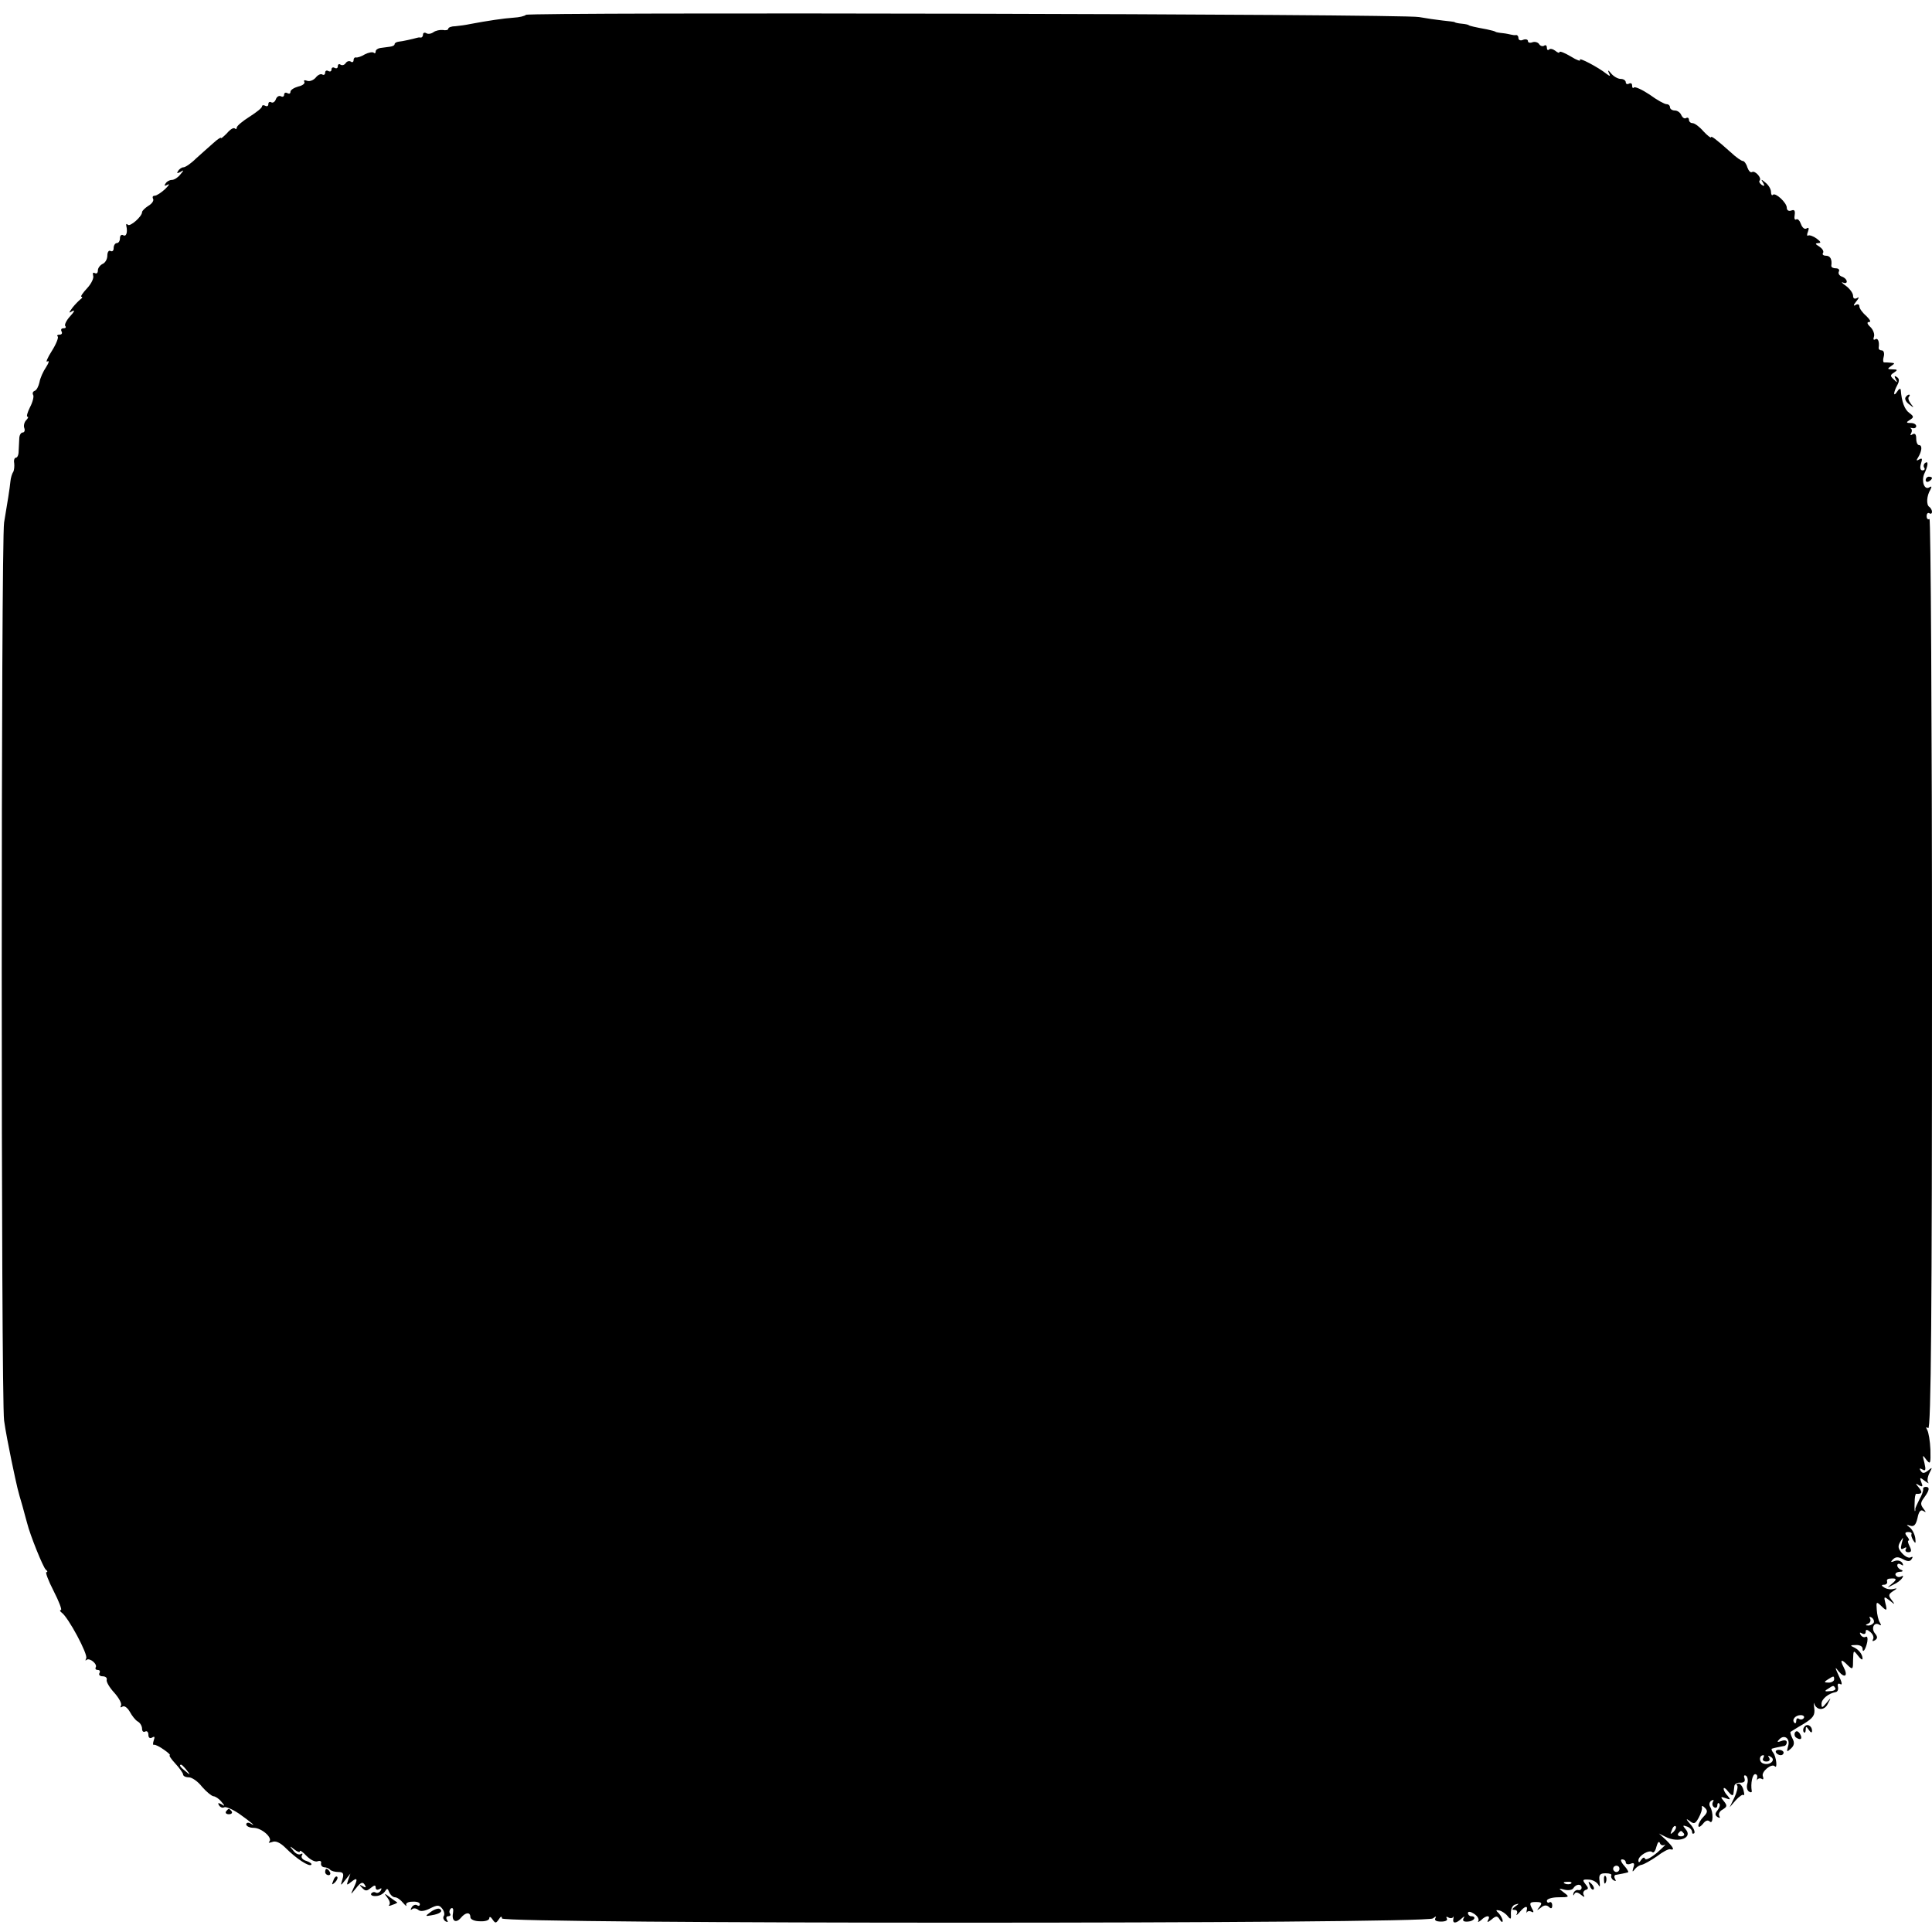
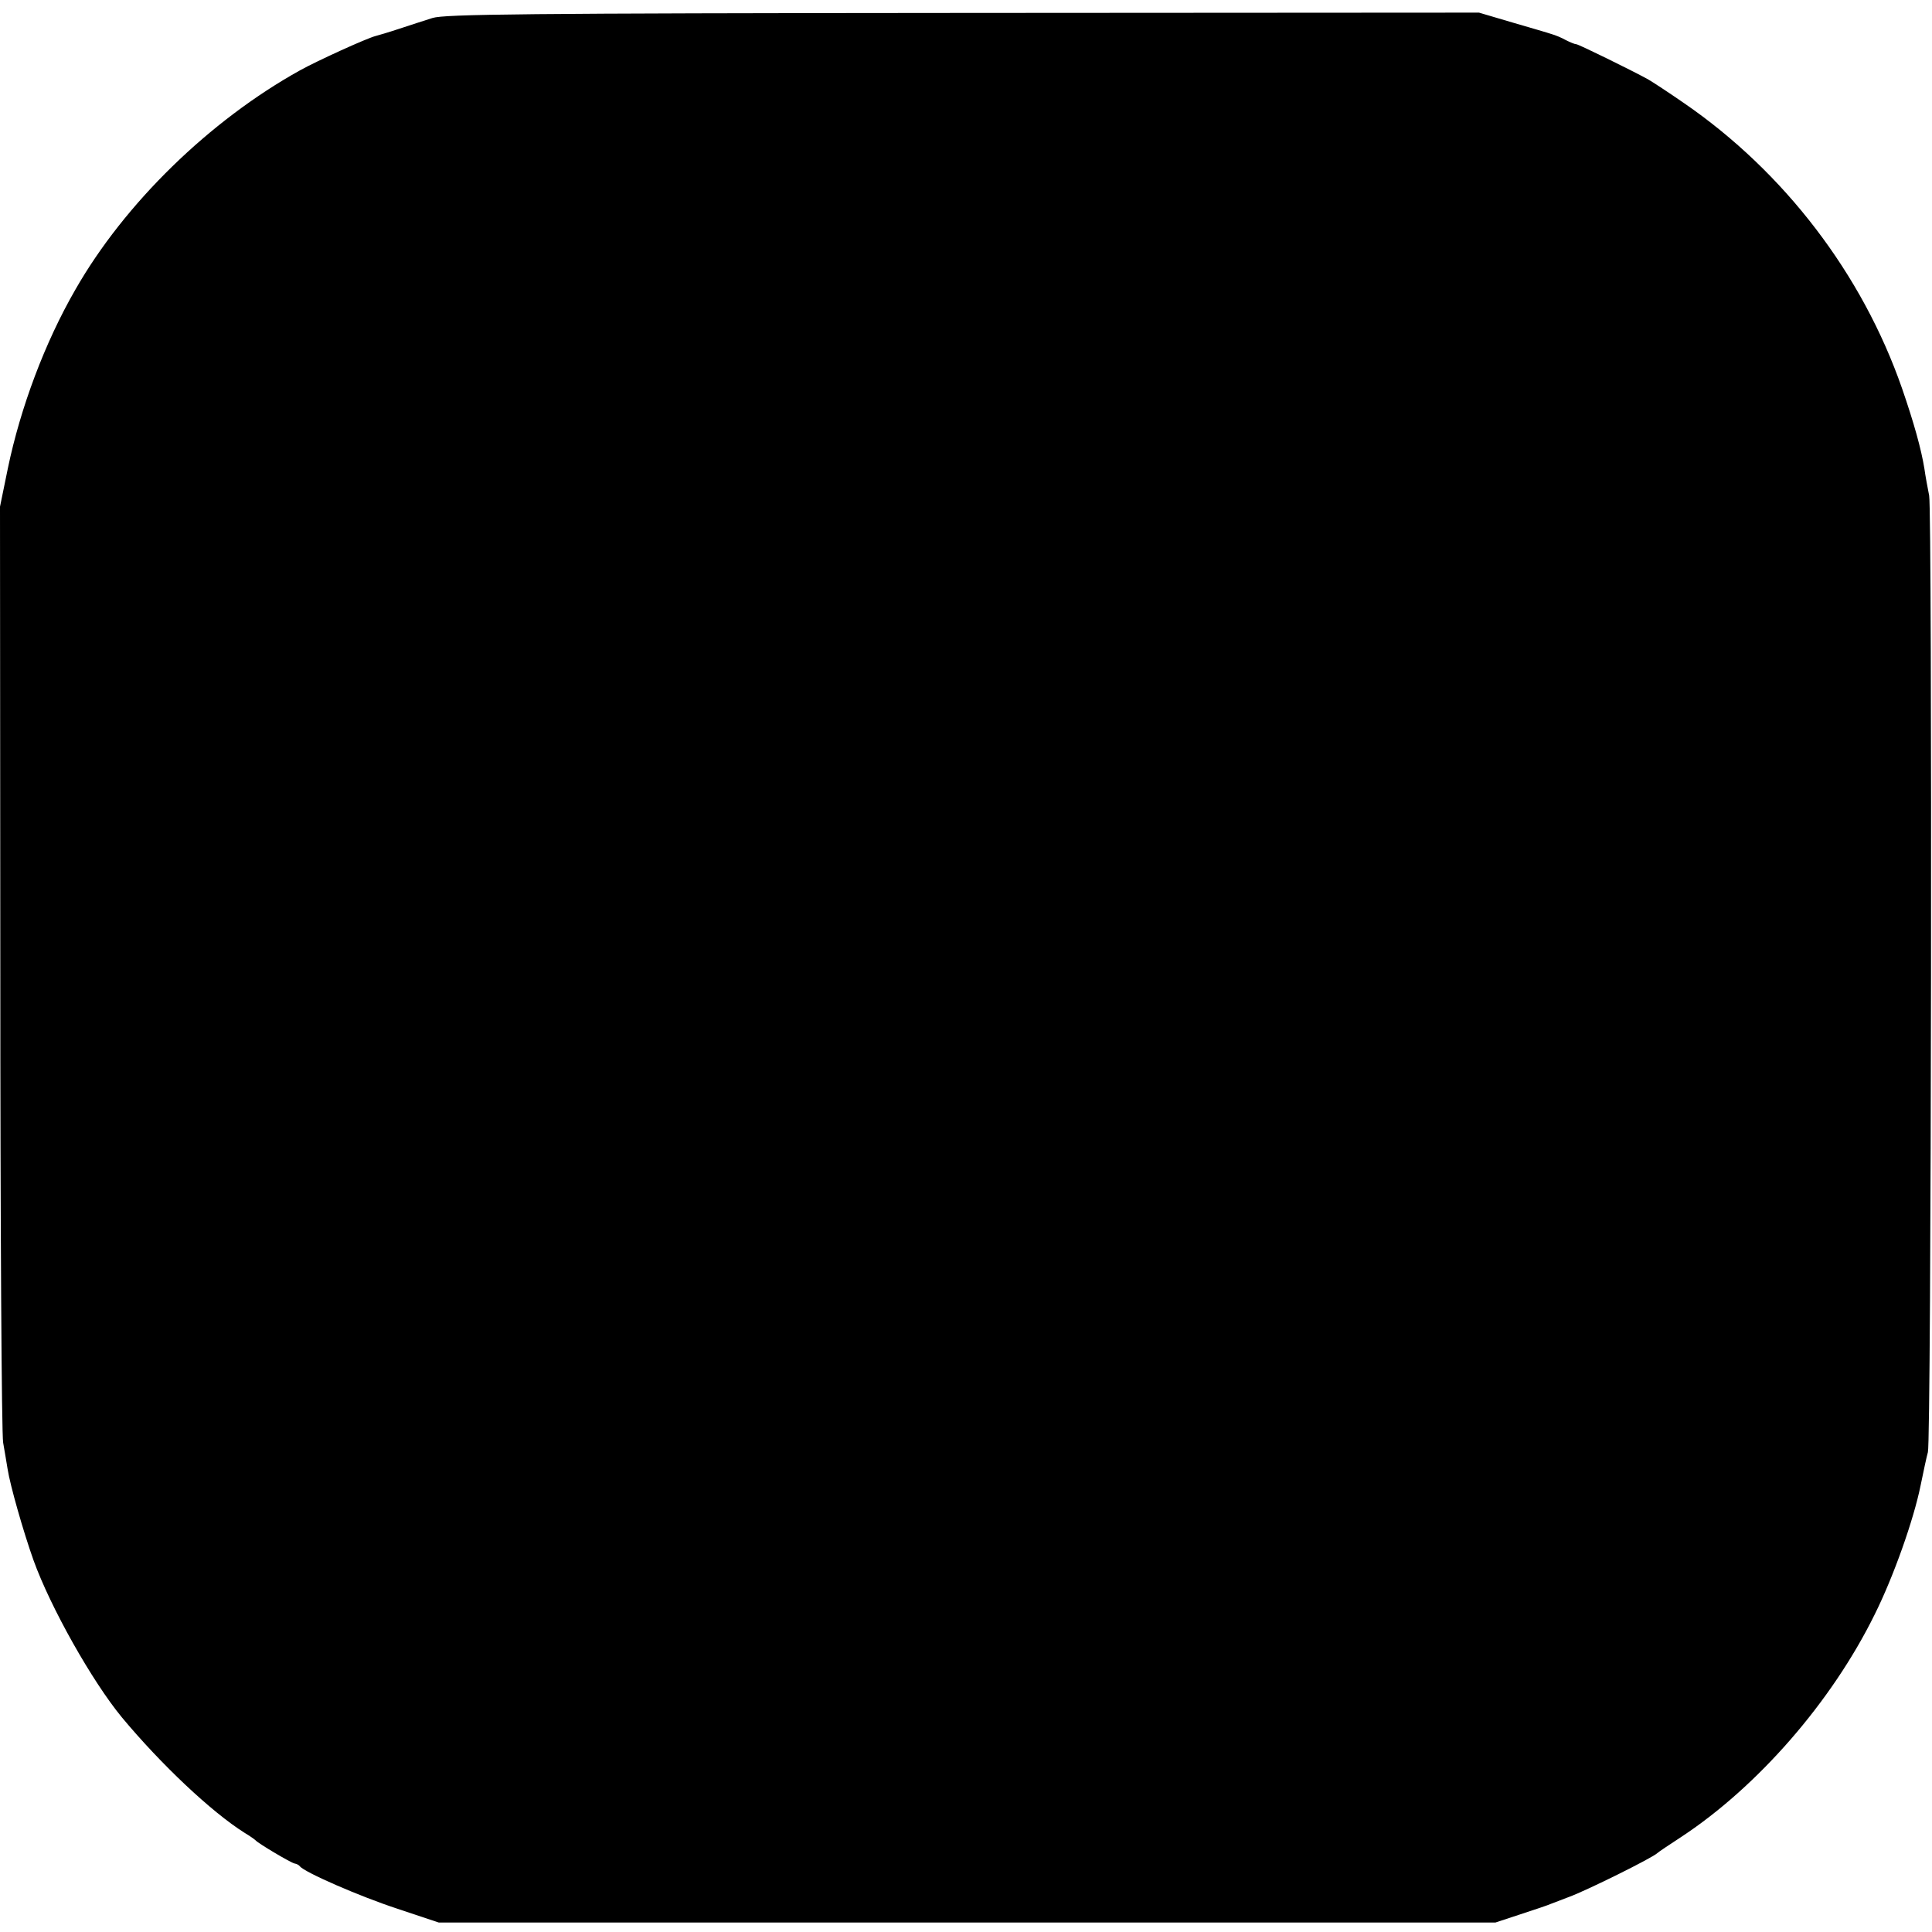
<svg xmlns="http://www.w3.org/2000/svg" version="1.0" width="612pt" height="612pt" viewBox="0 0 612 612" preserveAspectRatio="xMidYMid meet">
  <g transform="translate(0,612) scale(0.1,-0.1)" fill="#000000" stroke="none">
-     <path d="M1666 6073 c-4 -4 -21 -8 -39 -9 -31 -2 -84 -10 -137 -20 -14 -3 -35 -6 -47 -7 -13 0 -23 -4 -23 -8 0 -4 -8 -6 -17 -4 -10 1 -23 -2 -30 -7 -7 -5 -17 -7 -23 -3 -5 3 -10 1 -10 -4 0 -6 -3 -10 -7 -10 -5 1 -10 0 -13 -1 -10 -3 -45 -11 -57 -12 -7 -1 -13 -4 -13 -8 0 -4 -7 -7 -15 -8 -8 -1 -22 -3 -30 -4 -8 -1 -15 -6 -15 -11 0 -6 -3 -7 -6 -4 -4 3 -16 1 -28 -5 -11 -7 -24 -11 -28 -10 -5 1 -8 -3 -8 -9 0 -5 -4 -8 -9 -4 -5 3 -12 1 -16 -5 -4 -6 -11 -8 -16 -5 -5 4 -9 1 -9 -5 0 -6 -4 -8 -10 -5 -5 3 -10 1 -10 -5 0 -6 -4 -8 -10 -5 -5 3 -10 1 -10 -5 0 -6 -4 -9 -9 -6 -5 3 -14 -1 -21 -10 -7 -8 -19 -13 -27 -10 -8 3 -12 2 -9 -3 3 -5 -5 -12 -19 -15 -14 -4 -25 -11 -25 -17 0 -6 -4 -7 -10 -4 -5 3 -10 1 -10 -5 0 -6 -5 -8 -10 -5 -6 3 -13 -1 -16 -9 -3 -9 -10 -13 -15 -10 -5 3 -9 0 -9 -6 0 -6 -4 -8 -10 -5 -5 3 -10 2 -10 -2 0 -5 -18 -19 -40 -33 -22 -14 -40 -29 -40 -34 0 -5 -3 -6 -6 -3 -4 4 -15 -3 -25 -15 -11 -11 -19 -18 -19 -15 0 3 -11 -4 -24 -16 -14 -12 -38 -34 -55 -49 -16 -16 -34 -28 -40 -28 -5 0 -13 -5 -17 -12 -5 -7 -3 -8 7 -3 12 8 12 6 0 -8 -7 -9 -19 -17 -27 -17 -7 0 -16 -5 -20 -12 -5 -7 -2 -8 7 -3 8 4 4 -2 -8 -14 -12 -11 -27 -21 -33 -21 -6 0 -8 -4 -5 -10 3 -5 -3 -15 -15 -22 -11 -7 -20 -16 -20 -20 0 -14 -38 -47 -45 -40 -4 4 -6 3 -5 -3 5 -21 0 -36 -10 -30 -5 3 -10 -1 -10 -9 0 -9 -4 -16 -10 -16 -5 0 -10 -7 -10 -16 0 -8 -4 -12 -10 -9 -5 3 -10 -3 -10 -15 0 -11 -7 -23 -15 -26 -8 -4 -15 -13 -15 -21 0 -8 -4 -11 -10 -8 -5 3 -7 0 -5 -8 3 -7 -5 -25 -19 -40 -14 -15 -22 -27 -18 -27 4 0 3 -4 -3 -8 -5 -4 -17 -16 -25 -26 -13 -18 -13 -19 0 -11 8 4 5 -3 -8 -17 -12 -13 -19 -28 -15 -31 3 -4 1 -7 -6 -7 -7 0 -9 -4 -6 -10 3 -5 1 -10 -6 -10 -7 0 -10 -3 -6 -6 3 -3 -5 -24 -19 -46 -14 -22 -20 -37 -14 -33 7 4 5 -4 -4 -18 -9 -13 -19 -35 -21 -48 -3 -13 -9 -25 -15 -27 -6 -2 -8 -8 -5 -13 3 -4 -1 -22 -10 -39 -8 -16 -12 -30 -8 -30 4 0 2 -5 -4 -11 -6 -6 -9 -18 -6 -25 3 -8 0 -14 -5 -14 -6 0 -11 -9 -11 -20 -1 -11 -1 -29 -2 -40 0 -11 -4 -20 -9 -20 -4 0 -7 -8 -5 -17 1 -10 0 -22 -3 -28 -4 -5 -8 -19 -9 -30 -2 -21 -9 -65 -20 -130 -10 -57 -10 -2779 0 -2845 4 -30 15 -86 23 -125 20 -95 20 -94 35 -145 7 -25 13 -49 15 -55 9 -37 51 -141 59 -147 5 -4 7 -8 2 -8 -4 0 6 -27 23 -60 17 -33 27 -60 23 -60 -5 0 -3 -4 2 -8 21 -14 85 -134 78 -145 -3 -7 -3 -9 1 -5 10 8 36 -14 29 -24 -2 -5 1 -8 7 -8 6 0 8 -4 5 -10 -3 -5 1 -10 10 -10 9 0 15 -5 13 -11 -2 -6 9 -25 24 -41 15 -17 25 -35 21 -41 -3 -6 -1 -7 5 -3 6 4 16 -4 23 -16 7 -13 18 -27 25 -31 8 -4 14 -15 14 -23 0 -8 4 -12 10 -9 5 3 10 -1 10 -10 0 -10 5 -13 12 -9 8 5 9 2 5 -9 -3 -9 -3 -16 1 -14 4 1 18 -6 32 -16 13 -9 21 -17 18 -17 -4 0 4 -12 17 -26 14 -15 25 -31 25 -35 0 -5 8 -9 18 -9 10 0 29 -13 42 -30 14 -16 30 -29 36 -30 6 0 18 -8 25 -17 12 -14 12 -16 0 -8 -10 5 -12 4 -7 -4 4 -6 11 -9 16 -6 5 3 26 -6 47 -20 37 -26 59 -45 36 -31 -7 4 -13 2 -13 -3 0 -6 11 -11 23 -11 26 0 62 -32 50 -44 -4 -4 0 -4 9 -1 11 5 26 -2 43 -19 34 -34 74 -60 81 -53 3 3 -4 8 -15 12 -12 3 -18 11 -15 17 4 6 2 8 -3 5 -6 -4 -17 1 -24 11 -13 15 -12 16 4 3 9 -7 17 -10 17 -5 0 4 9 -2 21 -15 12 -12 27 -20 35 -17 8 3 13 0 11 -6 -1 -7 3 -12 10 -13 6 0 15 -3 19 -8 4 -4 16 -7 26 -7 15 0 18 -5 13 -22 -7 -23 -7 -23 9 -3 l16 20 -7 -20 c-6 -18 -5 -18 10 -6 20 16 21 9 6 -22 -9 -20 -9 -20 9 2 14 18 21 21 27 11 6 -9 4 -11 -6 -5 -11 6 -12 5 -2 -5 10 -11 15 -11 28 0 11 9 15 9 15 1 0 -7 5 -9 12 -5 7 4 8 3 4 -5 -4 -6 -11 -9 -16 -6 -5 3 -11 1 -14 -3 -3 -5 4 -9 15 -8 11 0 23 7 28 14 7 11 9 11 14 -2 4 -9 12 -16 18 -16 7 0 18 -8 26 -18 8 -9 12 -12 10 -7 -3 6 6 11 19 11 13 1 24 -2 24 -8 0 -5 -4 -7 -9 -3 -5 3 -13 0 -17 -7 -4 -7 -4 -10 1 -6 4 4 13 4 20 -2 7 -6 20 -4 38 5 22 11 28 11 37 0 7 -8 9 -19 6 -24 -4 -5 -1 -13 5 -17 8 -4 9 -3 5 4 -4 7 -2 12 4 12 6 0 9 4 5 9 -3 5 -1 12 4 16 6 3 8 -3 6 -15 -5 -25 9 -34 25 -15 15 18 30 19 30 2 0 -7 13 -13 30 -13 17 -1 30 3 30 10 0 6 5 4 10 -4 9 -13 11 -13 20 0 6 10 10 11 10 3 0 -18 2926 -18 2949 0 9 7 12 8 8 1 -4 -7 2 -11 18 -11 14 0 22 4 18 10 -3 5 -1 7 5 3 5 -3 12 -3 15 1 2 5 2 2 1 -4 -4 -17 8 -17 25 -1 10 9 12 9 7 1 -4 -8 1 -11 14 -10 20 1 29 17 10 17 -5 0 -10 5 -10 10 0 6 8 5 19 -2 11 -7 17 -17 14 -23 -3 -5 0 -4 8 2 17 17 32 17 23 1 -5 -8 -1 -8 10 1 15 13 19 13 27 0 5 -8 9 -9 9 -4 0 6 -6 17 -12 24 -11 10 -10 12 2 9 8 -2 20 -10 26 -18 10 -12 11 -10 10 10 0 13 5 25 14 27 13 4 13 3 0 -6 -11 -8 -12 -11 -2 -11 7 0 10 -6 7 -12 -4 -7 0 -5 8 4 17 21 28 23 23 6 -1 -7 -1 -10 1 -5 3 4 9 4 15 1 7 -4 7 0 0 12 -8 16 -6 19 13 19 19 0 21 -3 12 -15 -10 -13 -10 -13 4 -3 10 9 19 9 26 2 6 -6 10 -5 10 5 0 8 -4 13 -9 10 -4 -3 -8 0 -8 5 0 6 17 11 37 11 34 0 36 1 17 15 -18 14 -18 14 2 9 12 -3 25 -1 28 5 9 14 26 14 26 1 0 -5 -5 -9 -11 -7 -6 1 -13 -4 -15 -11 -1 -7 0 -8 3 -2 3 7 10 7 21 -2 10 -8 13 -9 9 -1 -4 6 -1 13 5 16 11 3 10 7 0 19 -10 13 -9 15 10 14 13 0 26 -8 31 -16 5 -10 6 -6 4 11 -3 20 1 25 19 25 13 0 21 -3 18 -7 -2 -4 1 -11 7 -15 8 -4 9 -3 5 4 -4 7 -2 13 3 13 6 1 16 3 21 4 6 1 13 3 17 4 3 0 -2 10 -12 21 -10 11 -13 20 -7 20 7 0 12 -4 12 -10 0 -5 7 -7 15 -4 11 5 14 1 9 -12 -4 -14 -3 -15 4 -6 5 7 15 14 23 15 8 2 29 14 48 27 18 14 37 24 42 22 15 -4 10 6 -13 29 l-23 21 22 -11 c40 -20 86 -3 63 24 -11 13 -10 14 4 9 9 -3 16 -11 16 -17 0 -6 3 -7 7 -4 3 4 -2 17 -13 29 -14 16 -14 19 -2 10 14 -11 18 -10 29 10 7 13 12 28 10 33 -1 6 3 5 10 -2 9 -9 8 -15 -5 -28 -9 -9 -16 -22 -16 -28 0 -7 6 -4 14 5 8 11 16 14 22 8 11 -11 12 30 1 47 -4 7 -2 15 4 19 7 4 9 3 5 -4 -3 -6 -2 -13 4 -17 5 -3 10 -1 10 6 0 7 3 9 6 6 4 -4 1 -13 -5 -21 -9 -11 -9 -16 0 -22 7 -4 9 -3 5 4 -3 6 1 15 11 20 14 9 15 12 4 26 -12 14 -11 16 5 10 16 -6 17 -5 7 7 -7 7 -13 17 -13 23 0 5 7 1 15 -10 9 -11 15 -14 16 -6 1 6 2 18 3 25 1 6 10 11 19 10 12 0 16 4 13 14 -3 8 -1 11 5 8 5 -4 7 -15 4 -25 -3 -10 -1 -21 5 -25 6 -4 10 -3 9 2 -4 23 2 53 11 53 5 0 8 -6 6 -12 -1 -7 -1 -10 1 -5 3 4 9 5 14 2 5 -4 6 1 3 9 -5 14 28 41 38 31 9 -10 5 30 -5 43 -5 6 -7 13 -3 13 3 1 11 3 16 4 6 1 15 3 20 4 6 0 10 6 10 12 0 6 -7 8 -17 4 -14 -5 -15 -3 -6 6 16 16 35 1 27 -23 -5 -18 -4 -19 9 -7 11 10 12 19 5 32 -5 10 -8 20 -6 21 2 1 20 13 41 25 31 19 37 28 34 50 -2 14 -2 21 0 14 8 -22 33 -22 43 0 11 21 11 21 -4 3 -14 -17 -16 -17 -16 -3 0 15 22 33 45 37 6 1 9 8 7 17 -2 9 1 12 8 8 7 -4 4 8 -5 26 -13 28 -13 31 -1 15 20 -24 31 -15 16 13 -13 25 -7 27 14 5 15 -14 16 -12 16 18 1 31 1 32 15 14 8 -11 15 -16 15 -10 0 14 -13 30 -30 37 -10 4 -8 6 8 6 12 1 22 -4 22 -11 0 -17 10 -3 15 21 2 12 0 19 -5 16 -5 -3 -12 0 -16 6 -4 8 -3 9 4 5 7 -4 12 -2 12 5 0 8 4 8 15 -1 8 -7 12 -17 8 -23 -3 -6 -1 -7 6 -3 9 6 9 11 1 21 -14 16 -4 38 12 29 7 -5 8 -2 3 6 -5 7 -9 26 -10 41 -2 25 -1 26 12 14 20 -20 22 -19 15 8 -5 20 -4 21 14 7 17 -14 18 -14 6 2 -11 14 -10 18 5 28 13 8 14 10 2 7 -9 -3 -22 -1 -30 4 -10 6 -10 9 -1 9 6 0 11 4 10 9 -2 5 0 9 5 10 25 3 28 -1 11 -15 -18 -15 -18 -15 3 -4 12 5 25 15 29 22 4 6 3 8 -4 4 -6 -3 -13 -2 -17 4 -3 5 2 10 12 11 10 0 13 3 6 6 -7 2 -13 9 -13 14 0 6 5 7 12 3 7 -5 8 -3 4 5 -5 7 -15 10 -25 6 -12 -5 -13 -3 -5 5 9 9 17 9 32 1 15 -8 23 -8 28 1 4 6 3 8 -3 5 -6 -4 -18 2 -28 13 -13 15 -14 22 -5 37 10 16 10 15 4 -6 -4 -17 -3 -21 6 -16 8 5 11 4 7 -2 -3 -5 0 -10 8 -10 10 0 11 5 4 19 -5 10 -7 18 -3 18 3 0 1 6 -5 13 -8 10 -7 14 4 14 8 0 12 -3 10 -7 -2 -3 1 -12 6 -20 7 -11 8 -9 6 8 -2 13 -10 28 -18 34 -11 8 -11 9 2 5 12 -4 18 3 23 24 4 21 10 28 18 23 10 -6 10 -5 1 7 -10 13 -10 19 2 35 17 23 19 34 5 34 -5 0 -9 -3 -8 -7 1 -5 -4 -19 -12 -33 -7 -14 -13 -27 -13 -30 1 -3 0 -6 -1 -7 -1 -1 -2 11 -1 27 0 15 2 28 5 28 18 -1 21 4 9 19 -12 14 -12 16 0 8 11 -6 13 -4 7 10 -6 16 -4 16 11 4 10 -7 15 -10 11 -5 -4 5 -2 18 4 30 10 19 9 19 -4 8 -13 -10 -18 -10 -24 -1 -5 8 -3 9 6 4 10 -6 11 -1 6 21 -7 26 -6 27 6 10 13 -16 14 -13 13 32 -1 27 -6 55 -10 62 -5 9 -4 11 3 6 9 -5 12 367 12 1439 0 795 -4 1444 -8 1441 -5 -3 -9 1 -9 9 0 8 4 12 9 9 4 -3 8 -1 8 5 0 5 -4 12 -8 15 -11 6 -9 36 3 55 5 10 4 12 -4 7 -15 -9 -25 19 -16 42 13 27 14 43 4 36 -5 -3 -7 -10 -4 -15 4 -5 1 -9 -5 -9 -7 0 -9 8 -5 21 5 16 4 19 -5 14 -9 -6 -11 -4 -4 6 12 20 14 39 3 39 -5 0 -9 9 -9 21 0 13 -4 18 -12 13 -6 -4 -8 -3 -4 4 3 5 3 12 -1 15 -5 2 -2 2 5 1 6 -2 12 1 12 6 0 6 -8 10 -17 10 -15 0 -16 2 -3 10 13 8 13 11 -2 22 -15 11 -24 35 -27 73 -1 6 -6 3 -11 -5 -13 -20 -13 -4 0 20 7 13 7 21 -2 26 -7 5 -8 2 -3 -7 7 -12 5 -12 -6 -1 -12 11 -12 14 1 22 12 8 11 10 -5 10 -17 0 -17 2 -5 10 13 9 13 10 0 11 -8 1 -18 1 -21 1 -4 -1 -5 8 -2 18 3 11 0 20 -6 20 -6 0 -10 3 -10 8 3 19 -2 33 -11 27 -5 -3 -7 0 -4 8 3 8 -2 22 -11 31 -11 10 -12 16 -4 16 7 0 2 8 -9 19 -12 10 -22 24 -22 30 0 7 -5 9 -12 5 -8 -5 -7 0 2 11 9 11 10 16 3 11 -8 -4 -13 -2 -13 7 0 8 -10 22 -22 31 -13 9 -17 14 -10 11 6 -3 12 -2 12 3 0 6 -7 13 -16 16 -8 3 -12 10 -9 16 3 5 -1 10 -9 10 -9 0 -15 3 -15 8 3 20 -3 32 -17 32 -8 0 -13 4 -9 9 3 6 -3 14 -12 20 -13 8 -14 10 -4 11 11 0 9 4 -4 14 -11 8 -23 12 -27 10 -4 -3 -5 3 -1 12 4 11 3 15 -5 10 -6 -3 -13 3 -17 14 -4 11 -10 18 -15 15 -5 -3 -7 3 -5 14 2 14 -1 18 -11 14 -8 -3 -14 1 -14 9 0 16 -36 49 -44 41 -3 -4 -6 1 -6 9 0 9 -8 22 -17 29 -14 12 -16 12 -8 0 6 -10 4 -12 -4 -7 -7 5 -10 11 -7 14 8 8 -15 33 -24 27 -5 -3 -11 4 -15 15 -3 11 -10 20 -14 20 -5 0 -22 12 -39 28 -47 42 -62 53 -62 47 0 -3 -11 5 -24 19 -13 15 -28 26 -35 26 -6 0 -11 5 -11 11 0 5 -4 8 -9 5 -5 -3 -11 1 -15 9 -3 8 -12 15 -21 15 -8 0 -15 5 -15 10 0 6 -5 10 -11 10 -6 0 -30 13 -53 30 -24 16 -46 26 -50 23 -3 -4 -6 -1 -6 6 0 7 -4 9 -10 6 -5 -3 -10 -1 -10 4 0 6 -7 11 -16 11 -9 0 -23 8 -31 18 -8 10 -11 11 -7 2 6 -12 5 -13 -7 -4 -26 21 -91 55 -84 44 3 -5 -10 -1 -29 11 -20 12 -36 18 -36 14 0 -4 -6 -2 -13 4 -8 6 -17 8 -20 4 -4 -3 -7 -1 -7 6 0 7 -4 10 -9 6 -5 -3 -13 0 -16 6 -4 5 -13 8 -21 5 -8 -3 -14 -1 -14 4 0 5 -7 7 -15 4 -8 -4 -15 -1 -15 5 0 6 -3 10 -7 10 -5 -1 -11 0 -15 1 -5 1 -17 4 -28 5 -11 1 -21 3 -22 4 -2 2 -14 5 -28 8 -38 7 -55 11 -57 13 -2 2 -12 4 -23 5 -11 1 -21 3 -22 5 -2 1 -19 3 -38 5 -19 2 -53 7 -75 11 -51 10 -2820 16 -2829 7z m4269 -5094 c-4 -5 -12 -9 -18 -8 -9 0 -8 2 1 6 6 2 9 10 6 15 -4 7 -2 8 5 4 6 -4 9 -12 6 -17z m-125 -179 c0 -5 -8 -10 -17 -10 -15 0 -16 2 -3 10 19 12 20 12 20 0z m4 -28 c2 -4 -5 -9 -17 -9 -17 -2 -19 0 -7 7 18 12 18 12 24 2z m-100 -94 c-3 -5 -10 -6 -15 -3 -5 4 -9 1 -9 -6 0 -7 -3 -10 -6 -6 -9 9 3 24 20 24 8 0 13 -4 10 -9z m-129 -128 c-3 -5 1 -10 10 -10 10 0 13 5 9 12 -5 7 -3 8 5 3 18 -10 -3 -29 -24 -21 -14 5 -13 26 1 26 3 0 2 -4 -1 -10z m-4994 -37 c13 -16 12 -17 -3 -4 -17 13 -22 21 -14 21 2 0 10 -8 17 -17z m4710 -196 c-10 -9 -11 -8 -5 6 3 10 9 15 12 12 3 -3 0 -11 -7 -18z m33 -5 c3 -5 -1 -9 -9 -9 -8 0 -12 4 -9 9 3 4 7 8 9 8 2 0 6 -4 9 -8z m-61 -36 c7 4 -4 -7 -23 -24 -19 -16 -37 -26 -39 -20 -2 6 -7 4 -12 -3 -6 -10 -9 -10 -9 -2 0 15 35 35 44 26 4 -4 10 4 13 17 4 14 8 19 11 12 2 -7 9 -9 15 -6z m-143 -76 c0 -5 -4 -10 -10 -10 -5 0 -10 5 -10 10 0 6 5 10 10 10 6 0 10 -4 10 -10z m-153 -46 c-3 -3 -12 -4 -19 -1 -8 3 -5 6 6 6 11 1 17 -2 13 -5z" />
-     <path d="M6036 4861 c-3 -5 2 -15 12 -22 15 -12 16 -12 5 2 -7 9 -10 19 -6 22 3 4 4 7 0 7 -3 0 -8 -4 -11 -9z" />
-     <path d="M6100 4599 c0 -5 5 -7 10 -4 6 3 10 8 10 11 0 2 -4 4 -10 4 -5 0 -10 -5 -10 -11z" />
-     <path d="M5715 649 c-4 -5 -4 -13 -1 -16 3 -4 6 0 6 8 0 11 2 11 10 -1 6 -9 10 -10 10 -3 0 17 -17 25 -25 12z" />
-     <path d="M5686 632 c-3 -6 -1 -14 5 -17 14 -9 20 -2 10 14 -6 8 -11 9 -15 3z" />
-     <path d="M5626 568 c3 -4 9 -8 15 -8 5 0 9 4 9 8 0 5 -7 9 -15 9 -8 0 -12 -4 -9 -9z" />
-     <path d="M5503 464 c3 -4 -1 -21 -9 -38 l-15 -31 19 22 c11 12 22 20 25 17 3 -3 3 3 0 15 -3 12 -10 21 -16 21 -6 0 -8 -3 -4 -6z" />
-     <path d="M716 382 c-3 -5 1 -9 9 -9 8 0 12 4 9 9 -3 4 -7 8 -9 8 -2 0 -6 -4 -9 -8z" />
-     <path d="M1030 190 c0 -5 5 -10 11 -10 5 0 7 5 4 10 -3 6 -8 10 -11 10 -2 0 -4 -4 -4 -10z" />
-     <path d="M1056 163 c-6 -14 -5 -15 5 -6 7 7 10 15 7 18 -3 3 -9 -2 -12 -12z" />
-     <path d="M5081 164 c0 -11 3 -14 6 -6 3 7 2 16 -1 19 -3 4 -6 -2 -5 -13z" />
-     <path d="M5036 147 c3 -10 9 -15 12 -12 3 3 0 11 -7 18 -10 9 -11 8 -5 -6z" />
-     <path d="M1227 109 c7 -9 10 -19 6 -23 -4 -4 1 -4 10 0 10 3 17 7 15 8 -2 1 -12 8 -23 16 -18 14 -19 13 -8 -1z" />
-     <path d="M1365 64 c-19 -14 -19 -15 2 -11 26 4 38 13 26 20 -4 3 -17 -1 -28 -9z" />
+     <path d="M1370 6063 c-25 -8 -72 -23 -105 -34 -33 -11 -67 -21 -75 -23 -28 -7 -184 -78 -240 -109 -286 -159 -555 -421 -711 -694 -97 -168 -174 -374 -214 -566 l-25 -122 1 -1460 c0 -803 4 -1480 9 -1505 4 -25 11 -62 14 -83 8 -52 50 -199 82 -289 54 -150 186 -384 280 -498 124 -149 284 -300 389 -366 17 -10 32 -21 35 -24 9 -10 110 -70 123 -73 7 -1 14 -5 17 -9 15 -19 189 -95 308 -134 l132 -44 1674 0 1673 0 79 26 c43 14 88 29 99 34 11 4 36 14 55 21 55 20 265 124 280 139 3 3 37 26 77 52 241 159 475 427 611 703 60 120 124 301 146 410 9 44 19 91 23 105 11 36 14 2977 4 3030 -5 25 -12 63 -15 85 -10 62 -33 145 -71 255 -126 362 -373 685 -690 903 -49 34 -101 68 -115 76 -53 29 -220 111 -227 111 -5 0 -19 6 -33 13 -14 8 -34 16 -45 19 -11 4 -67 20 -125 37 l-105 31 -1635 -1 c-1399 -1 -1642 -4 -1680 -16z" />
  </g>
</svg>
